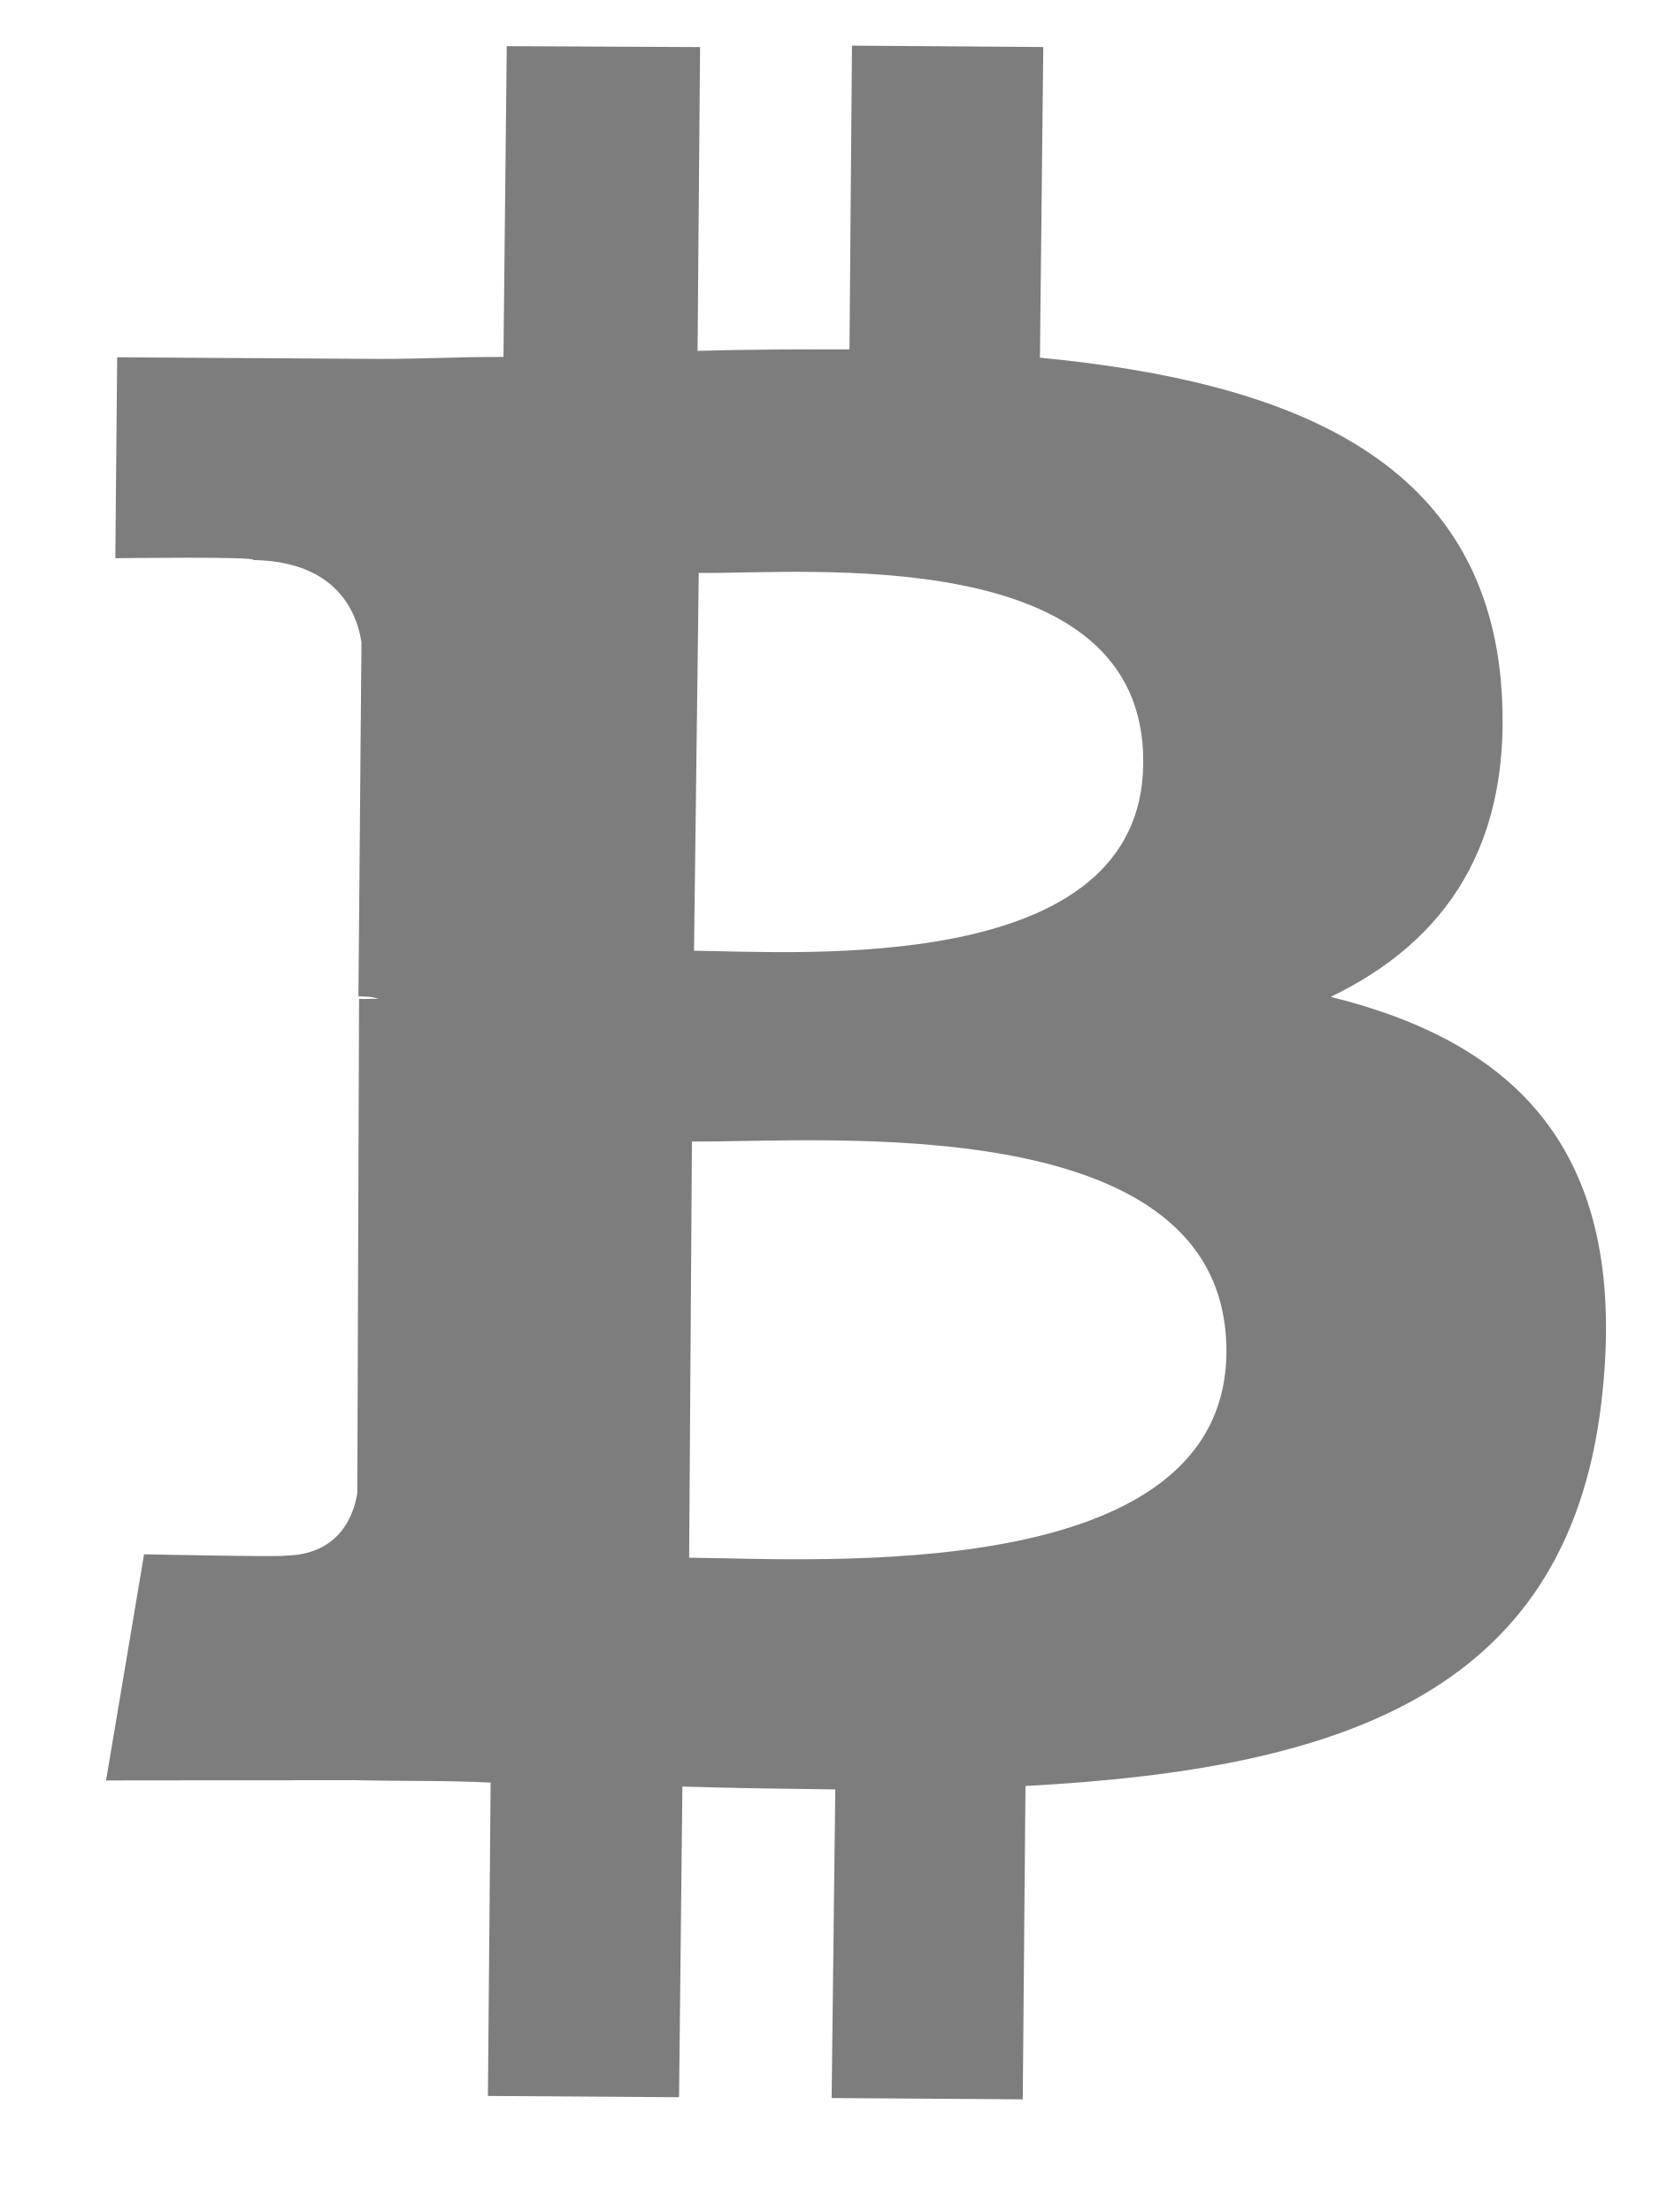
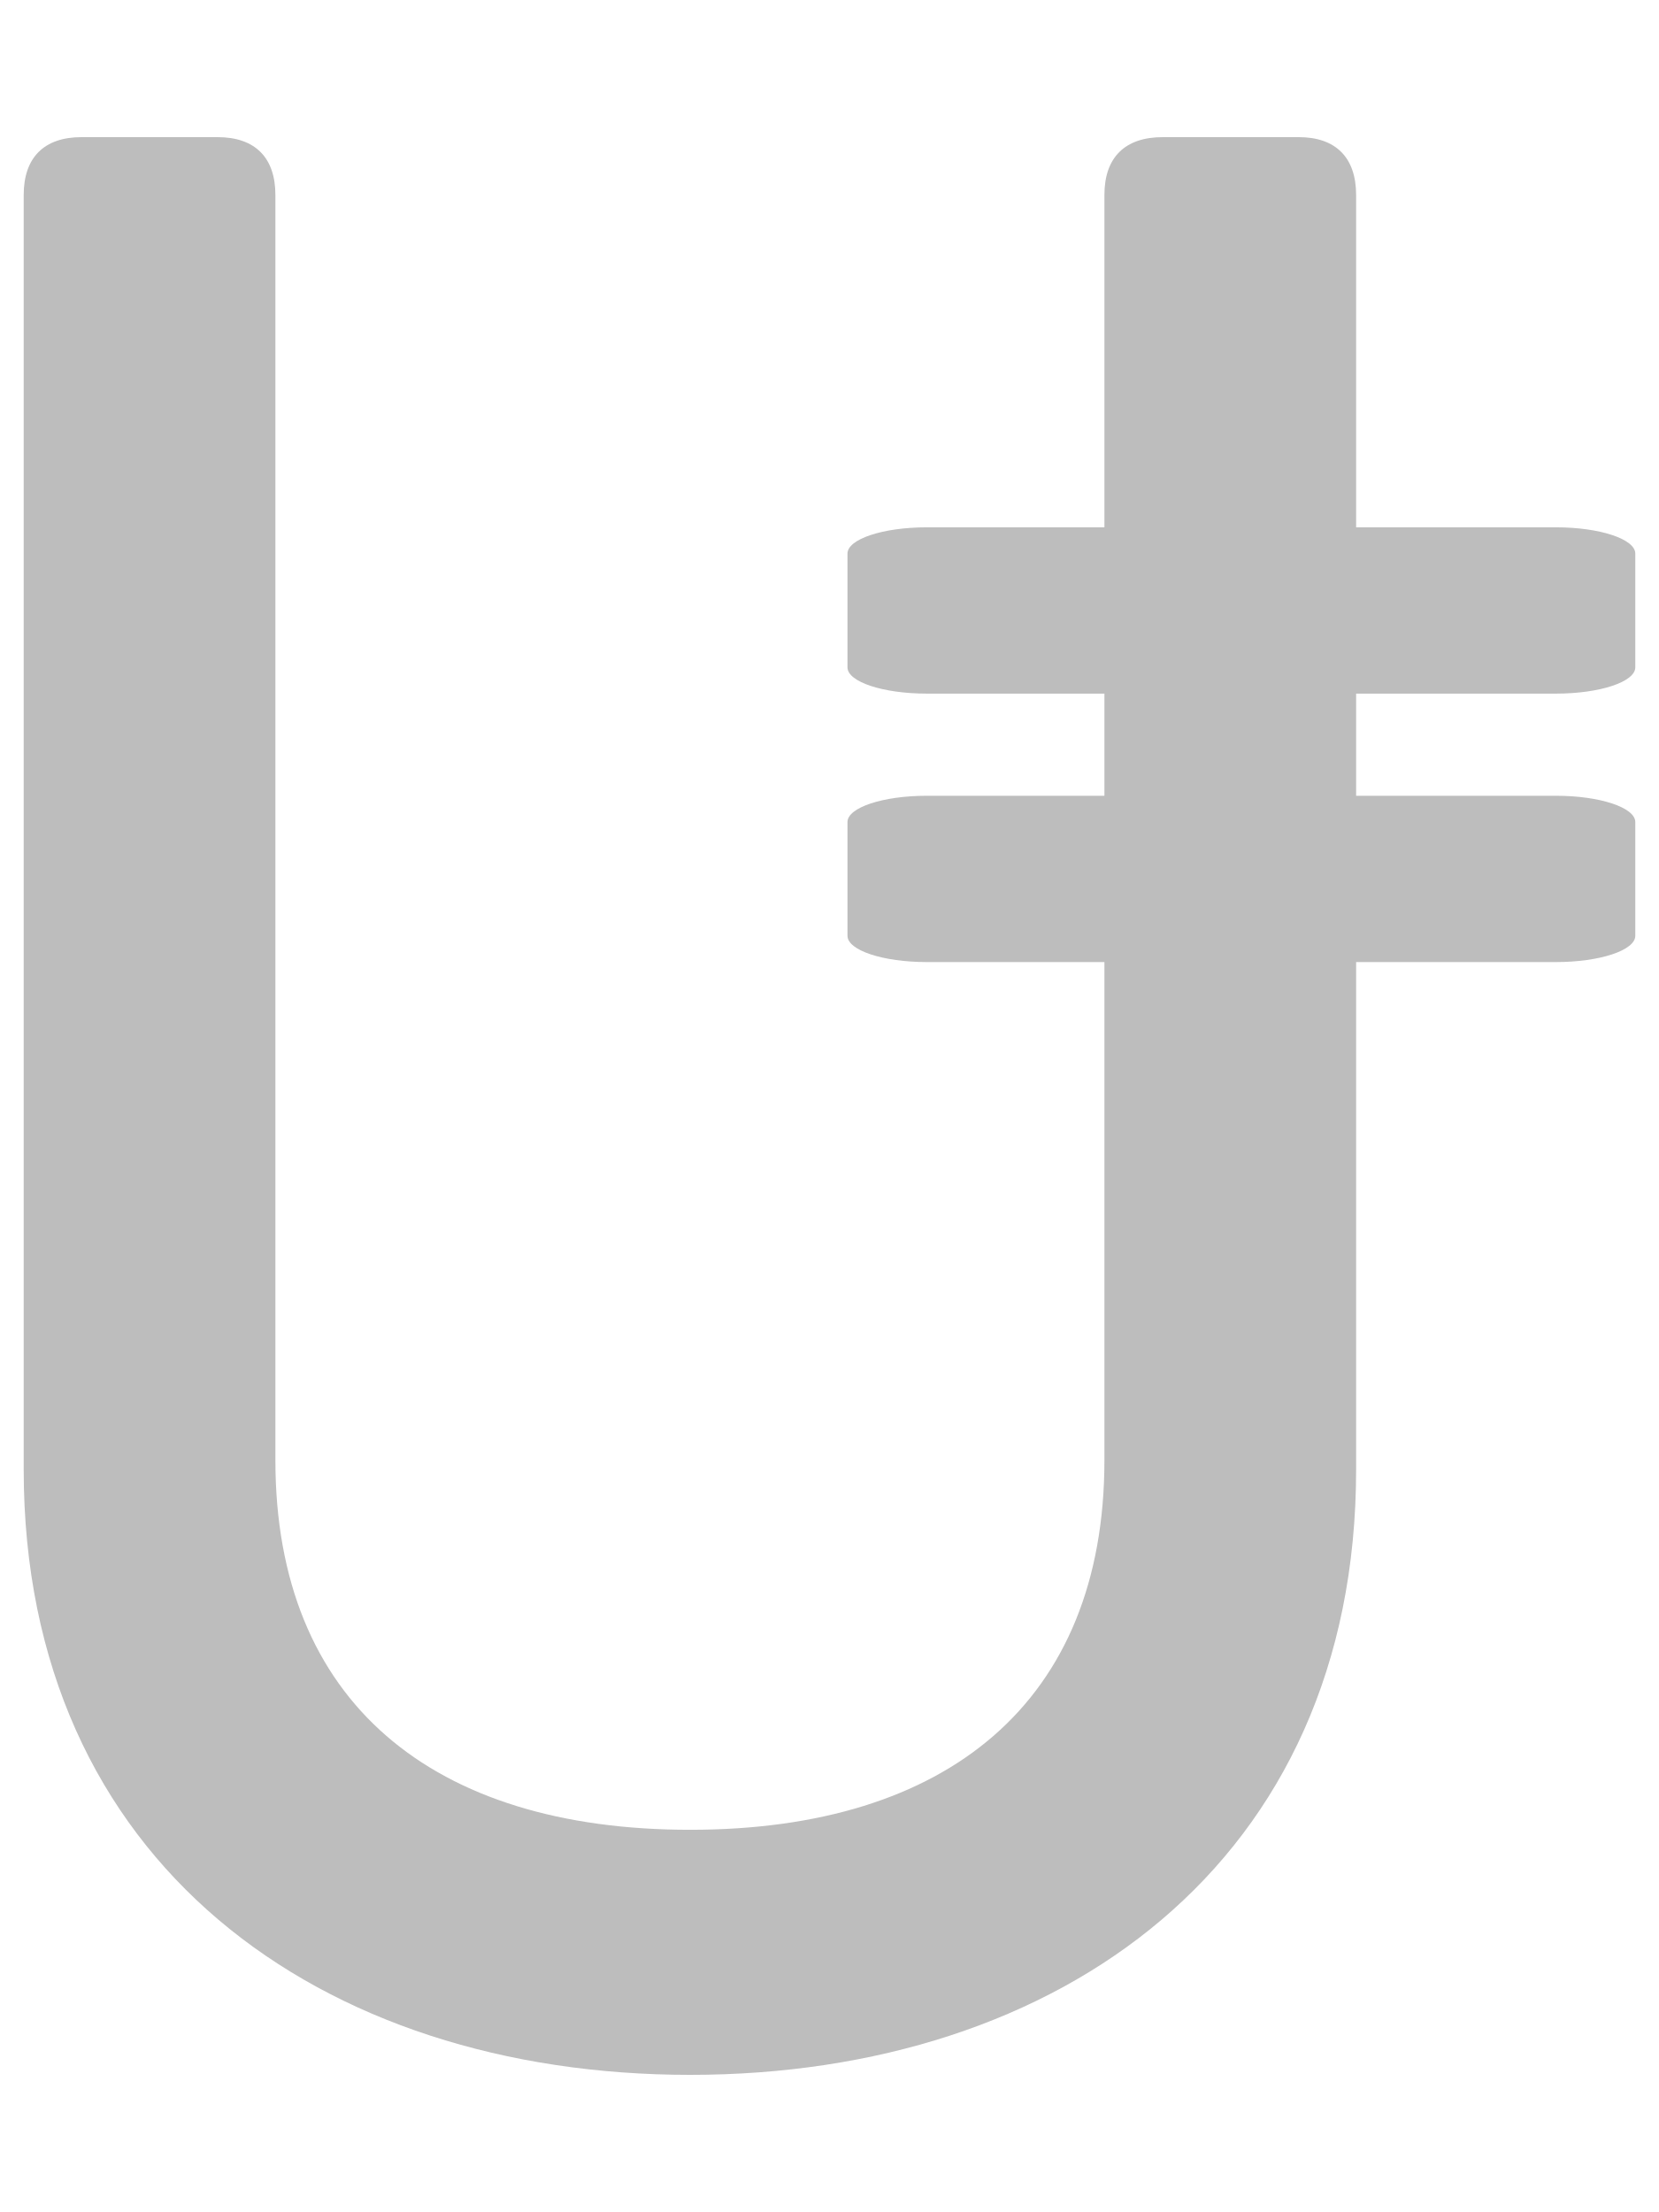
- <svg xmlns="http://www.w3.org/2000/svg" width="12px" height="16px" viewBox="0 0 12 16" version="1.1">
-   <defs />
-   <g id="Symbols" stroke="none" stroke-width="1" fill="none" fill-rule="evenodd" opacity="0.8">
-     <g id="Address-(Bitcoin)" transform="translate(-11, -12)" fill="#5D5D5D">
-       <g id="Items/Bitcoin-Address">
-         <g id="Items/Bitcoin-Address-Copy">
-           <path d="M19.634,15.161 L20.163,12.977 L18.817,12.656 L18.305,14.793 C17.948,14.71 17.588,14.627 17.232,14.556 L17.744,12.419 L16.383,12.098 L15.854,14.283 C15.566,14.215 15.274,14.164 14.985,14.097 L13.131,13.657 L12.791,15.07 C12.791,15.07 13.796,15.288 13.76,15.307 C14.304,15.442 14.409,15.794 14.389,16.063 L13.792,18.552 C13.828,18.568 13.876,18.568 13.928,18.604 C13.876,18.588 13.844,18.588 13.792,18.572 L12.975,22.054 C12.907,22.22 12.735,22.458 12.362,22.375 C12.378,22.391 11.373,22.137 11.373,22.137 L10.737,23.669 L12.491,24.072 C12.815,24.155 13.139,24.223 13.444,24.31 L12.915,26.514 L14.26,26.834 L14.789,24.65 C15.165,24.749 15.522,24.836 15.862,24.919 L15.334,27.088 L16.679,27.408 L17.208,25.204 C19.506,25.608 21.224,25.422 21.921,23.352 C22.481,21.702 21.869,20.76 20.643,20.139 C21.54,19.937 22.189,19.363 22.357,18.188 C22.577,16.574 21.336,15.731 19.634,15.161 Z M19.33,22.474 C18.937,24.124 16.114,23.265 15.209,23.048 L15.906,20.119 C16.827,20.341 19.738,20.744 19.33,22.474 L19.33,22.474 Z M19.702,18.188 C19.346,19.684 16.995,18.964 16.231,18.778 L16.879,16.123 C17.628,16.305 20.079,16.625 19.702,18.188 L19.702,18.188 Z" id="Bitcoin_Symbol" transform="translate(16.55957, 19.75323) rotate(-13) translate(-16.55957, -19.75323) " />
-         </g>
-       </g>
+ <svg xmlns="http://www.w3.org/2000/svg" xml:space="preserve" width="12px" height="16px" version="1.1" style="shape-rendering:geometricPrecision; text-rendering:geometricPrecision; image-rendering:optimizeQuality; fill-rule:evenodd; clip-rule:evenodd" viewBox="0 0 35 42">
+   <defs>
+     <style type="text/css">
+    
+     .fil0 {fill:#BDBDBD}
+     .fil1 {fill:#BDBDBD;fill-rule:nonzero}
+    
+   </style>
+   </defs>
+   <g id="Layer_x0020_1">
+     <g id="_989498352">
+       <rect class="fil0" transform="matrix(1.1499E-14 -0.143962 0.434179 3.81276E-15 17.8794 17.9634)" width="24.37" height="38.28" rx="3.85" ry="3.85" />
+       <path class="fil1" d="M14.56 41.44c7.79,0 14.05,-4.47 14.05,-12.77l0 -26.89c0,-0.79 -0.43,-1.22 -1.21,-1.22l-2.87 0c-0.8,0 -1.23,0.43 -1.23,1.22l0 26.69c0,5.11 -3.32,7.8 -8.74,7.8 -5.43,0 -8.75,-2.69 -8.75,-7.8l0 -26.69c0,-0.79 -0.43,-1.22 -1.22,-1.22l-2.87 0c-0.79,0 -1.22,0.43 -1.22,1.22l0 26.89c0,8.3 6.27,12.77 14.06,12.77z" />
+       <rect class="fil0" transform="matrix(1.1499E-14 -0.143962 0.434179 3.81276E-15 17.8794 12.2999)" width="24.37" height="38.28" rx="3.85" ry="3.85" />
    </g>
  </g>
</svg>
